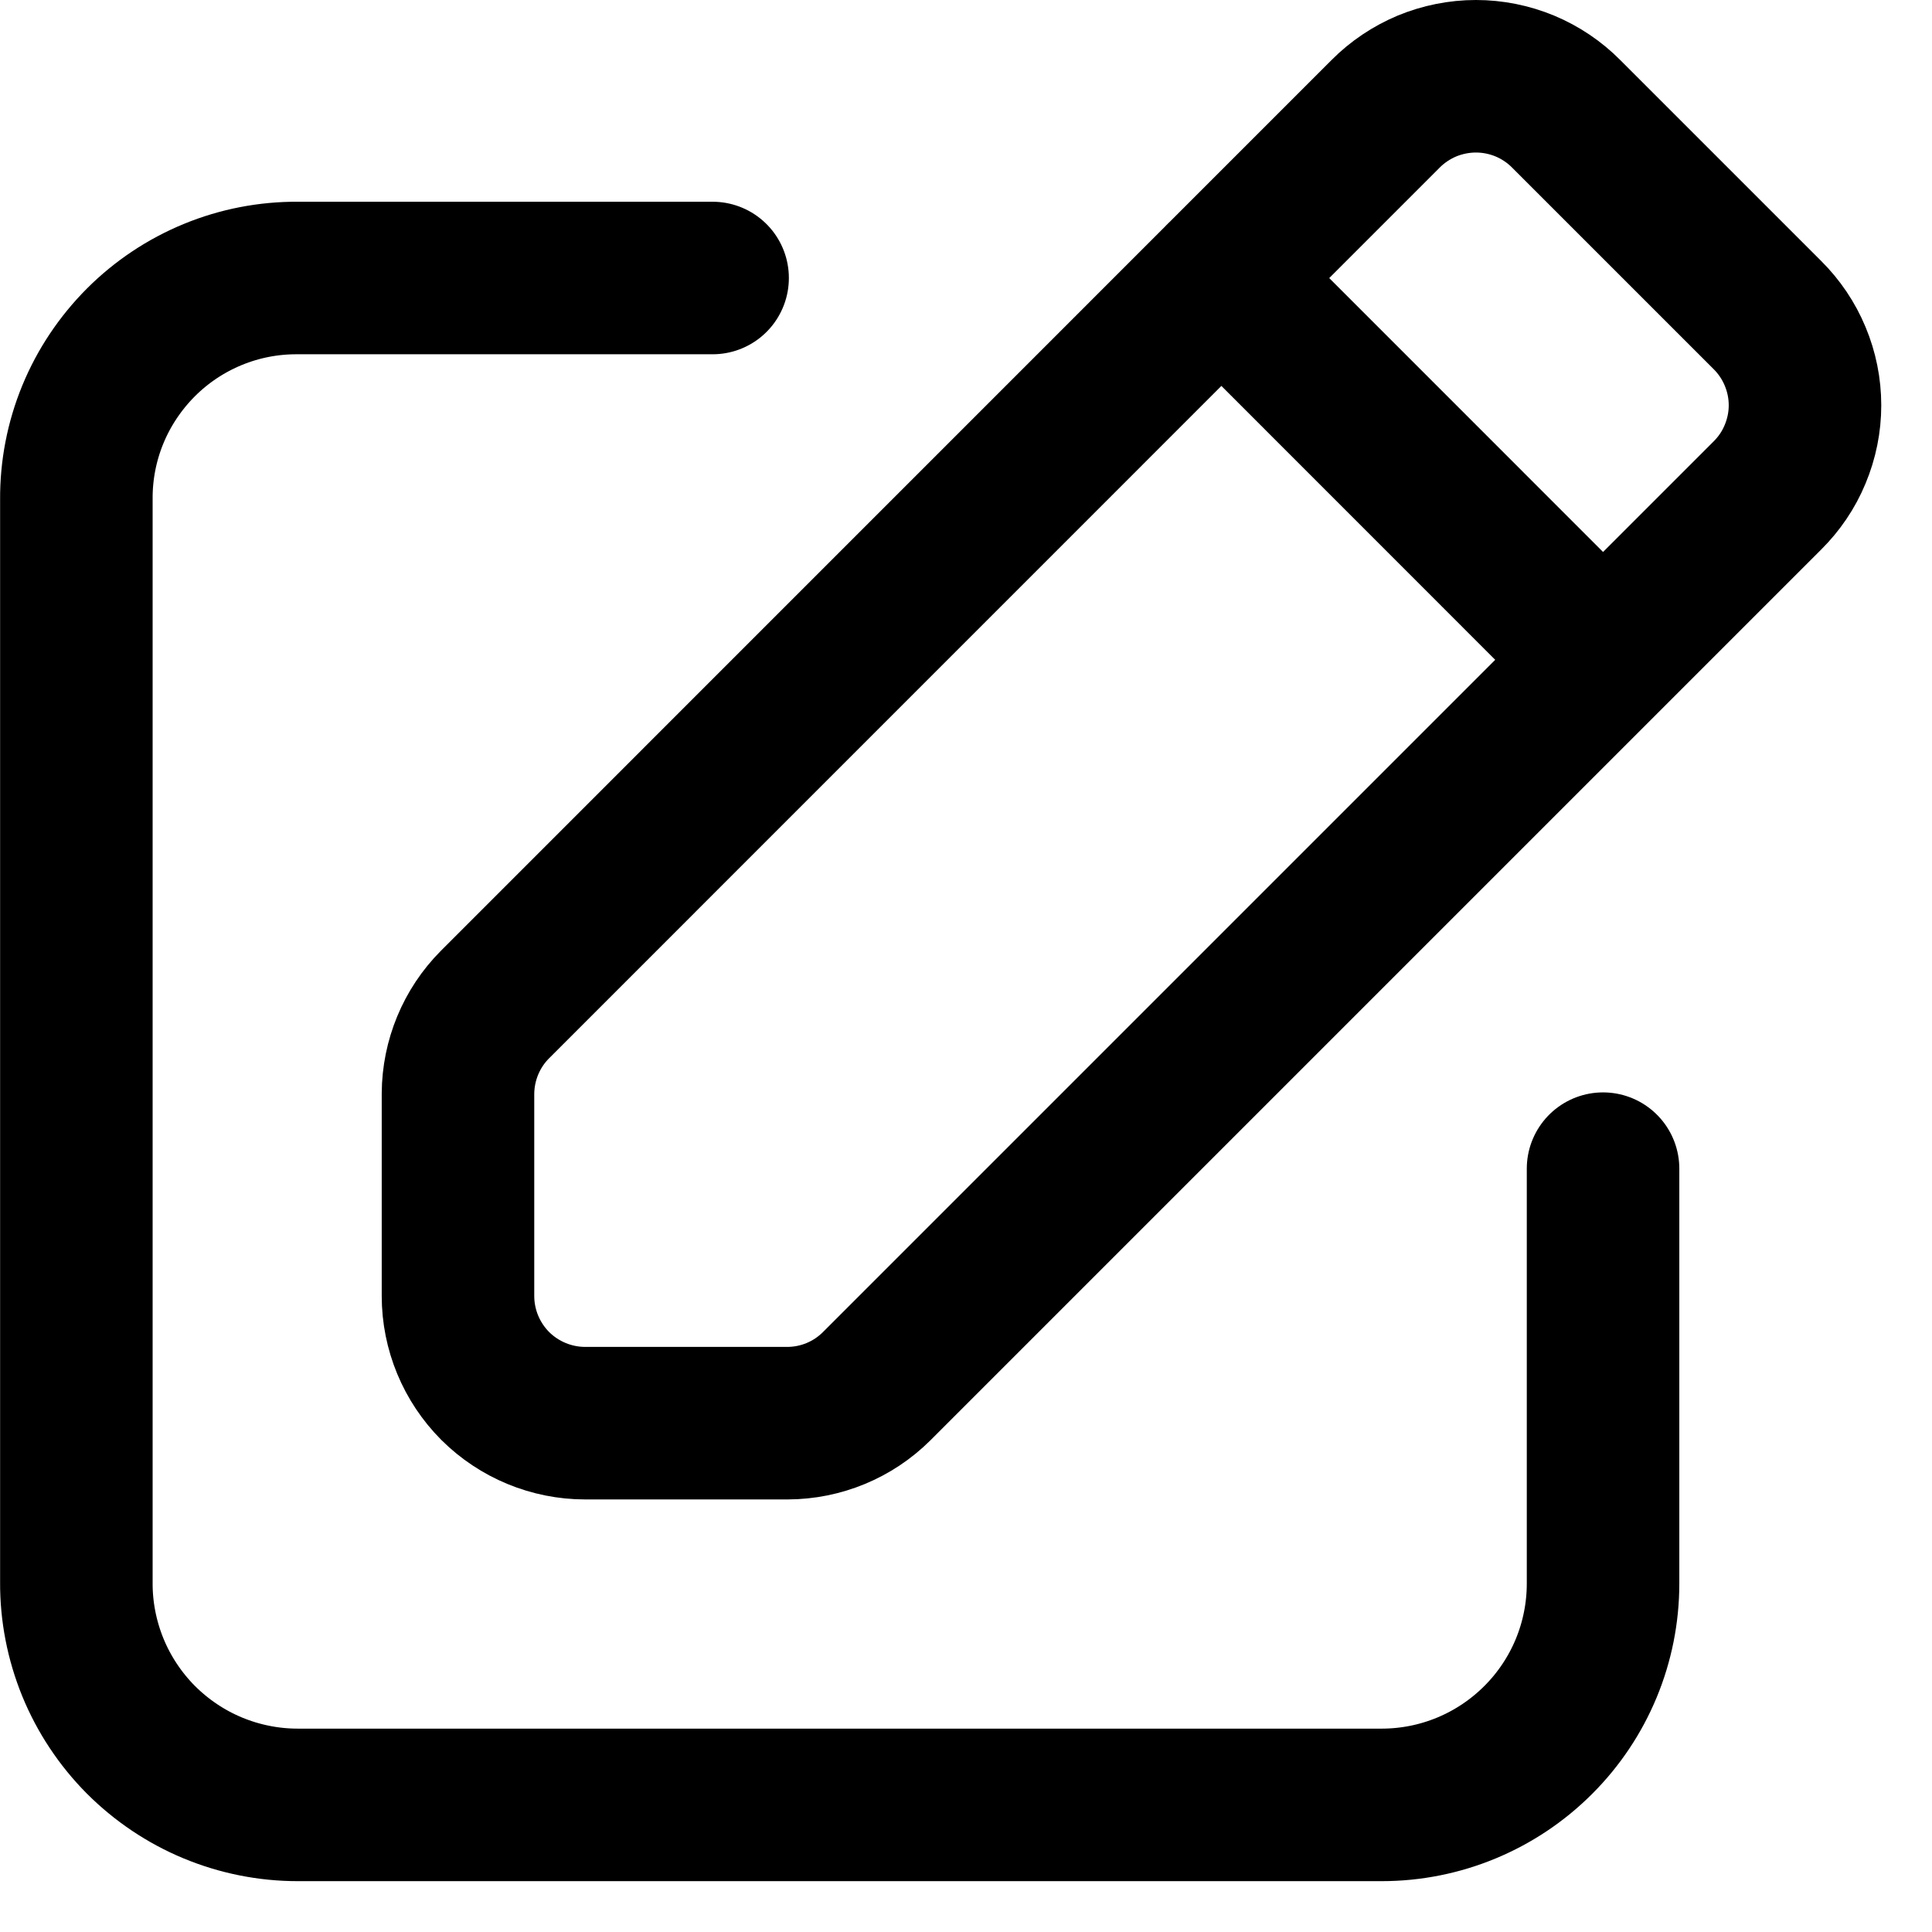
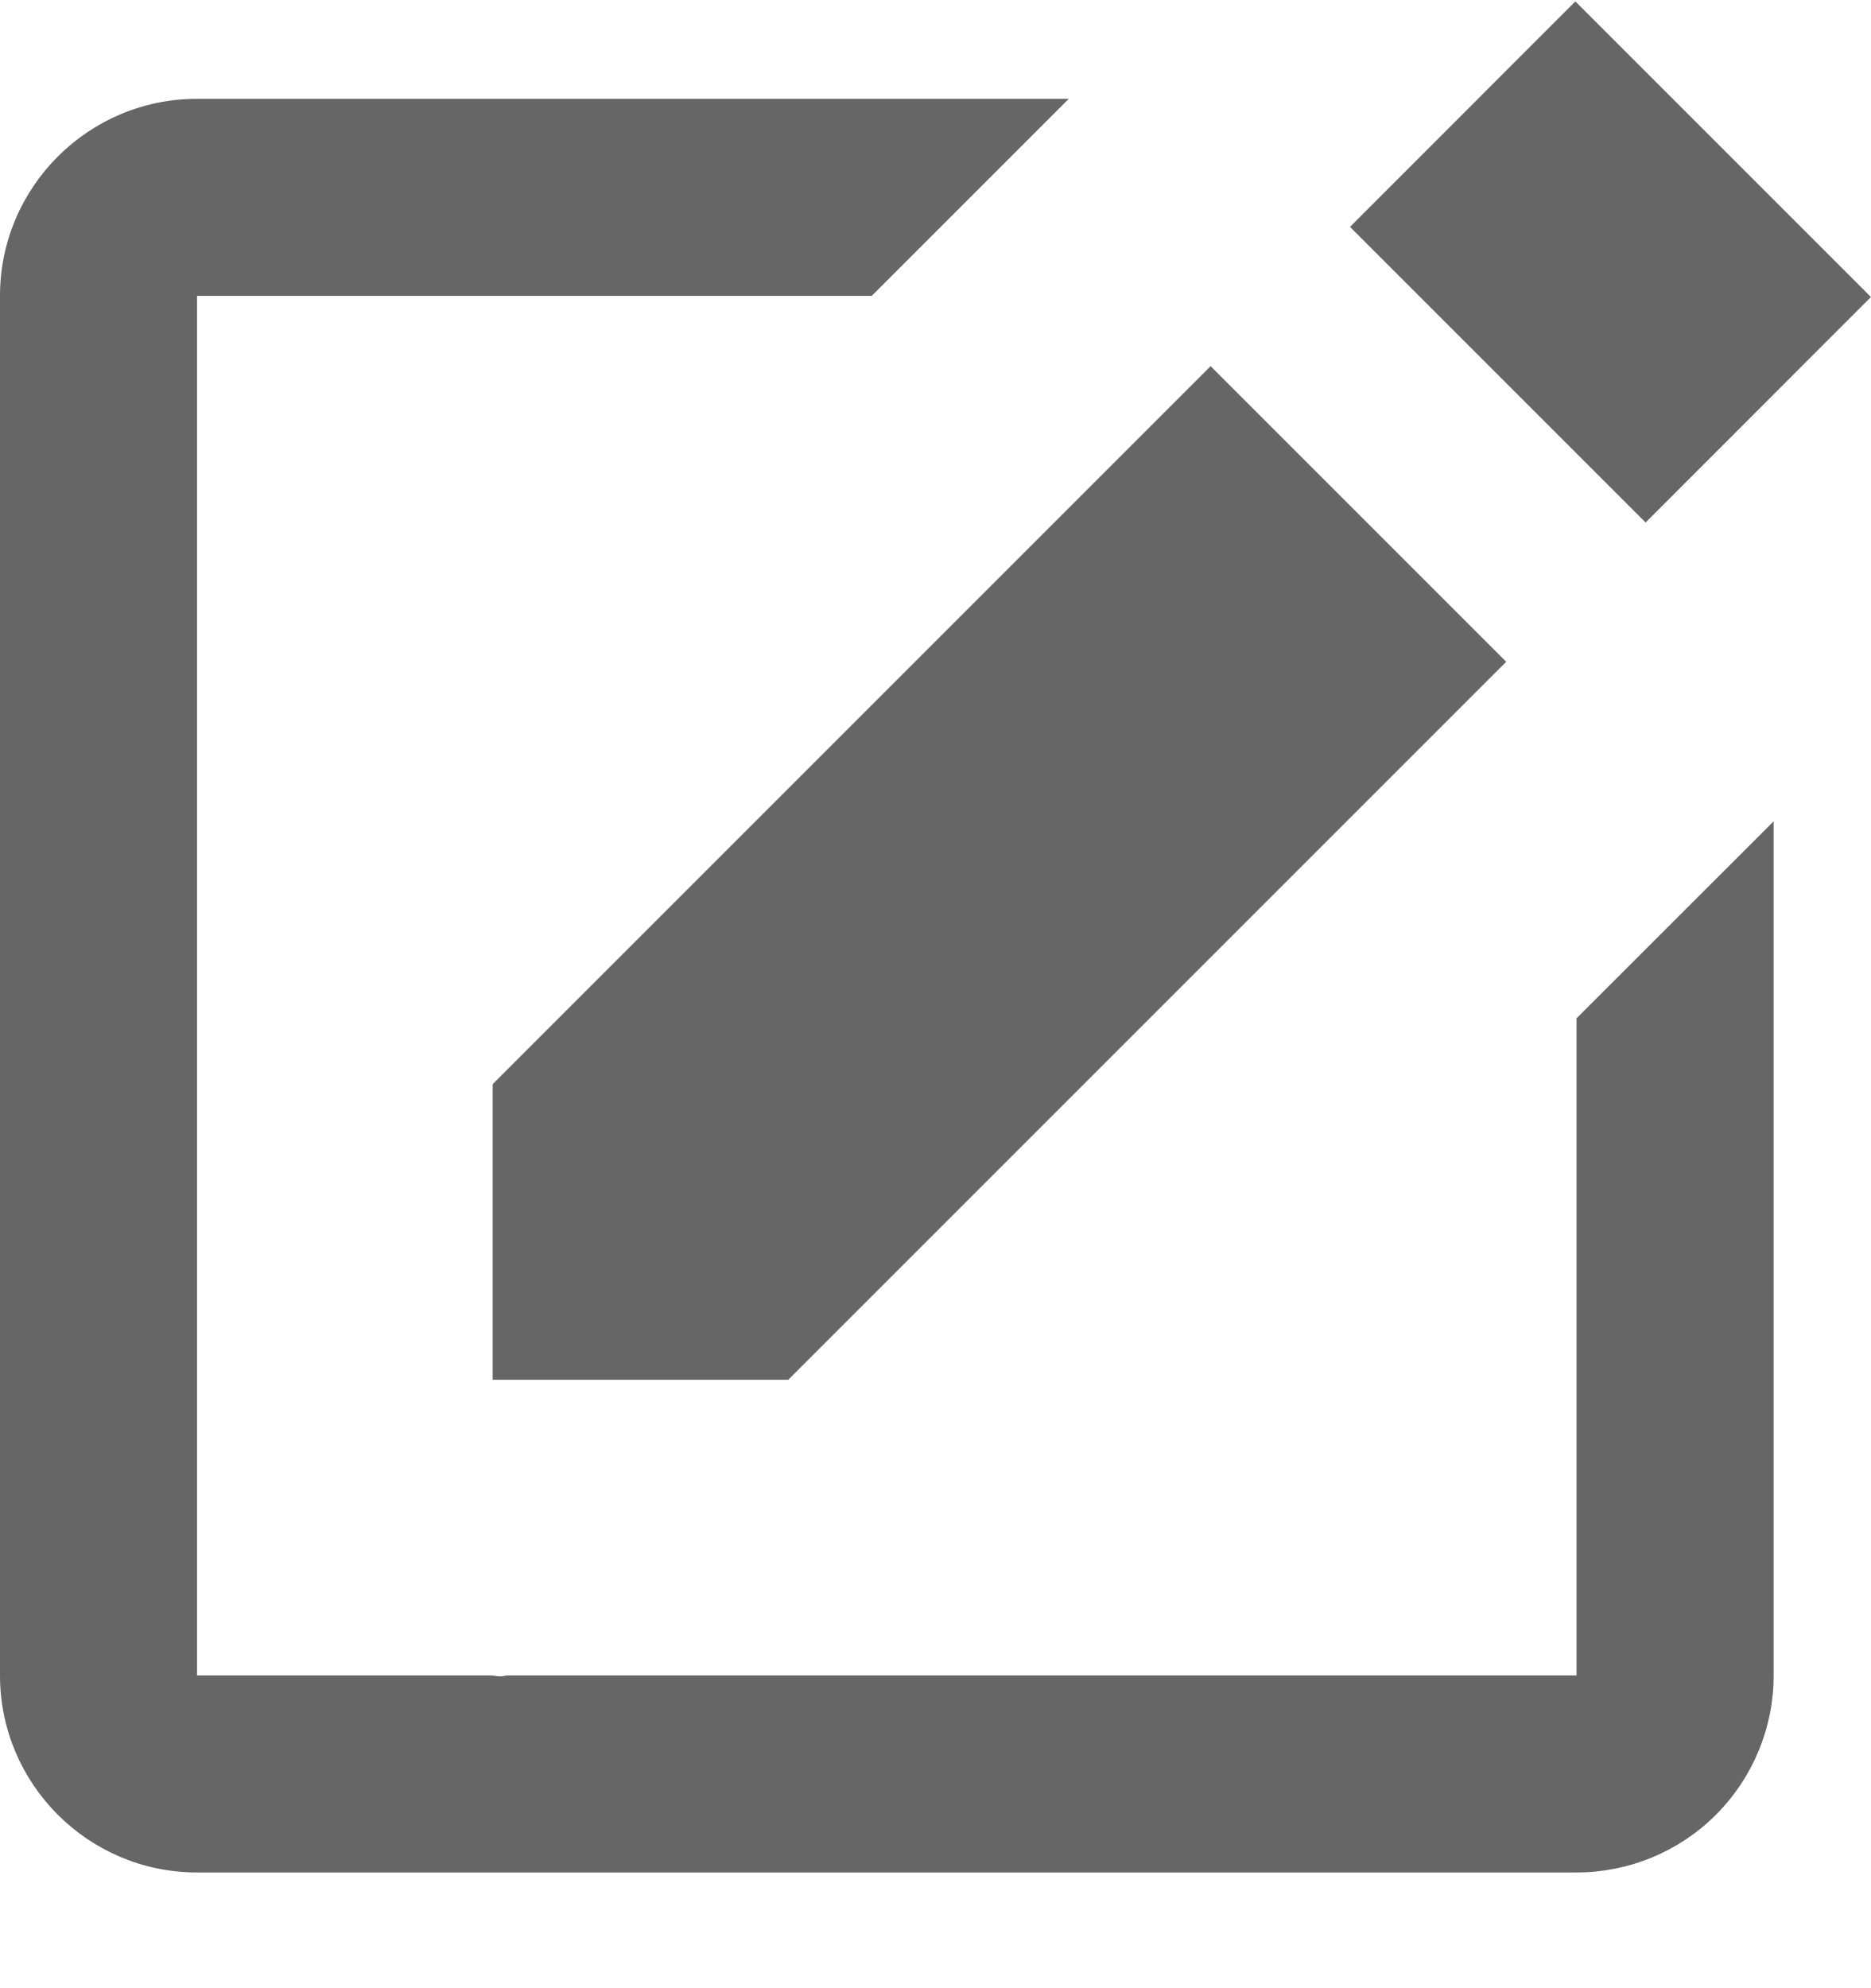
- <svg xmlns="http://www.w3.org/2000/svg" width="19" height="19" viewBox="0 0 19 19" fill="none">
-   <path d="M15.765 11.493V15.573C15.765 16.151 15.536 16.704 15.127 17.112C14.719 17.52 14.166 17.75 13.588 17.75H2.928C2.641 17.75 2.357 17.693 2.092 17.583C1.827 17.473 1.587 17.311 1.384 17.108C1.182 16.904 1.022 16.663 0.913 16.397C0.805 16.132 0.749 15.847 0.751 15.56V4.912C0.749 4.625 0.804 4.341 0.913 4.076C1.022 3.811 1.183 3.571 1.385 3.368C1.588 3.165 1.828 3.005 2.093 2.896C2.358 2.787 2.642 2.732 2.929 2.734H7.008" stroke="black" stroke-width="1.5" stroke-linecap="round" stroke-linejoin="round" />
-   <path d="M15.765 6.489L12.011 2.734M4.504 12.745V10.755C4.506 10.427 4.636 10.112 4.867 9.88L13.626 1.12C13.742 1.003 13.881 0.91 14.033 0.846C14.186 0.783 14.35 0.75 14.515 0.75C14.68 0.75 14.844 0.783 14.996 0.846C15.149 0.91 15.287 1.003 15.403 1.12L17.38 3.097C17.497 3.213 17.591 3.352 17.654 3.504C17.718 3.657 17.751 3.82 17.751 3.986C17.751 4.151 17.718 4.314 17.654 4.467C17.591 4.62 17.497 4.758 17.38 4.874L8.621 13.633C8.388 13.865 8.073 13.995 7.745 13.996H5.755C5.424 13.996 5.105 13.864 4.87 13.63C4.636 13.395 4.504 13.077 4.504 12.745Z" stroke="black" stroke-width="1.5" stroke-linecap="round" stroke-linejoin="round" />
+ <svg xmlns="http://www.w3.org/2000/svg" width="16" height="17" viewBox="0 0 16 17" fill="none">
+   <path d="M13.472 0.012L16 2.54L14.073 4.468L11.545 1.94L13.472 0.012ZM4.213 11.799H6.741L12.881 5.659L10.353 3.131L4.213 9.271V11.799Z" fill="#666666" />
+   <path d="M13.482 14.327H4.346C4.324 14.327 4.302 14.335 4.28 14.335C4.252 14.335 4.224 14.328 4.196 14.327H1.685V2.53H7.455L9.14 0.845H1.685C0.756 0.845 0 1.6 0 2.53V14.327C0 15.257 0.756 16.012 1.685 16.012H13.482C13.929 16.012 14.358 15.835 14.674 15.519C14.99 15.203 15.168 14.774 15.168 14.327V7.023L13.482 8.708V14.327Z" fill="#666666" />
</svg>
